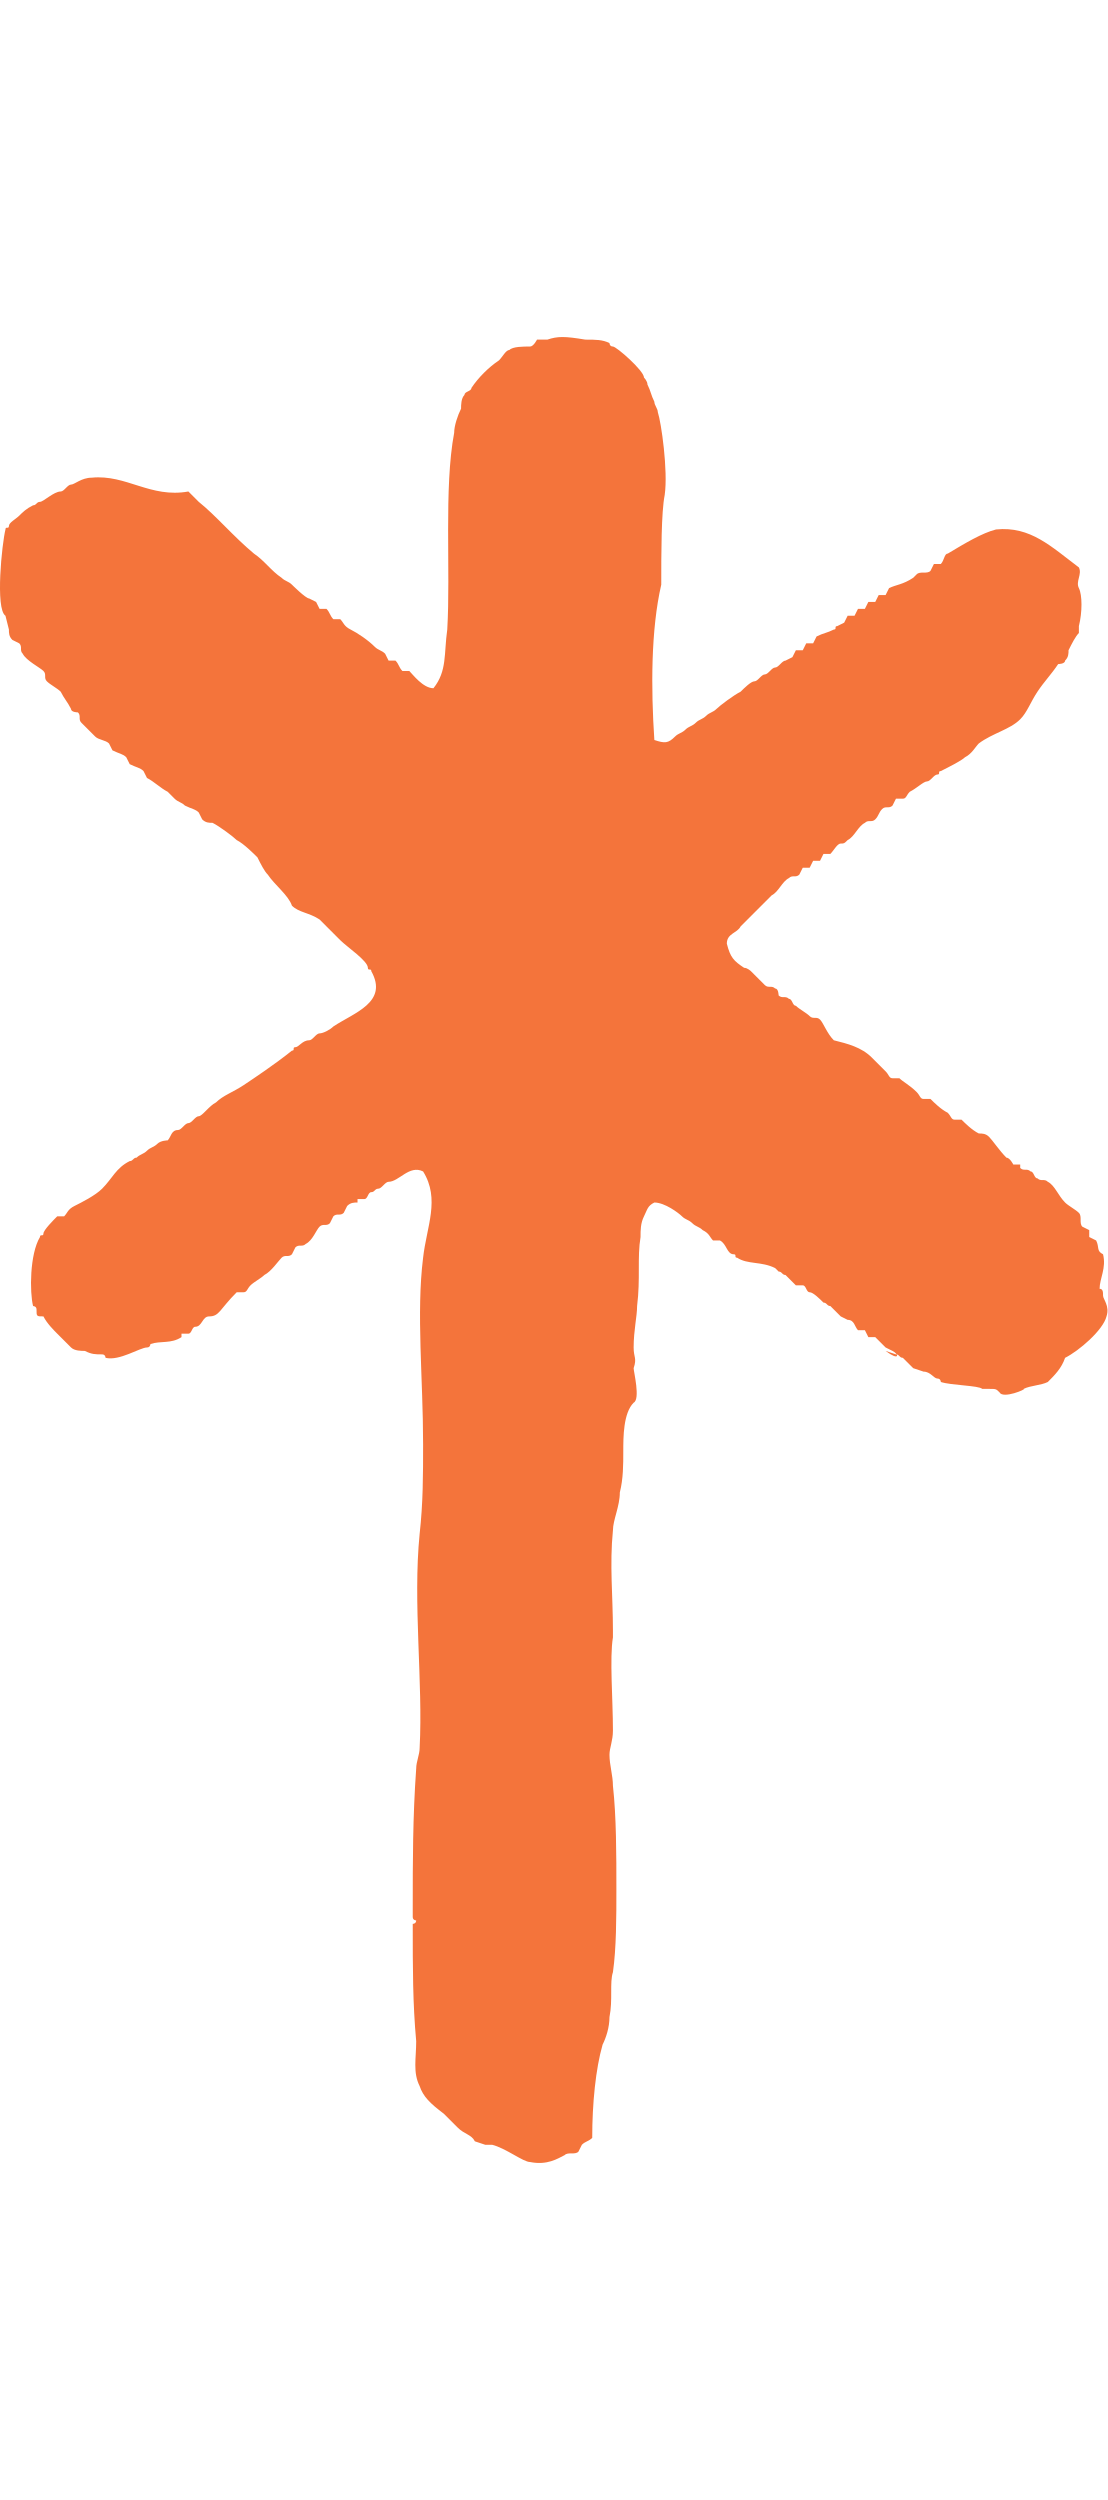
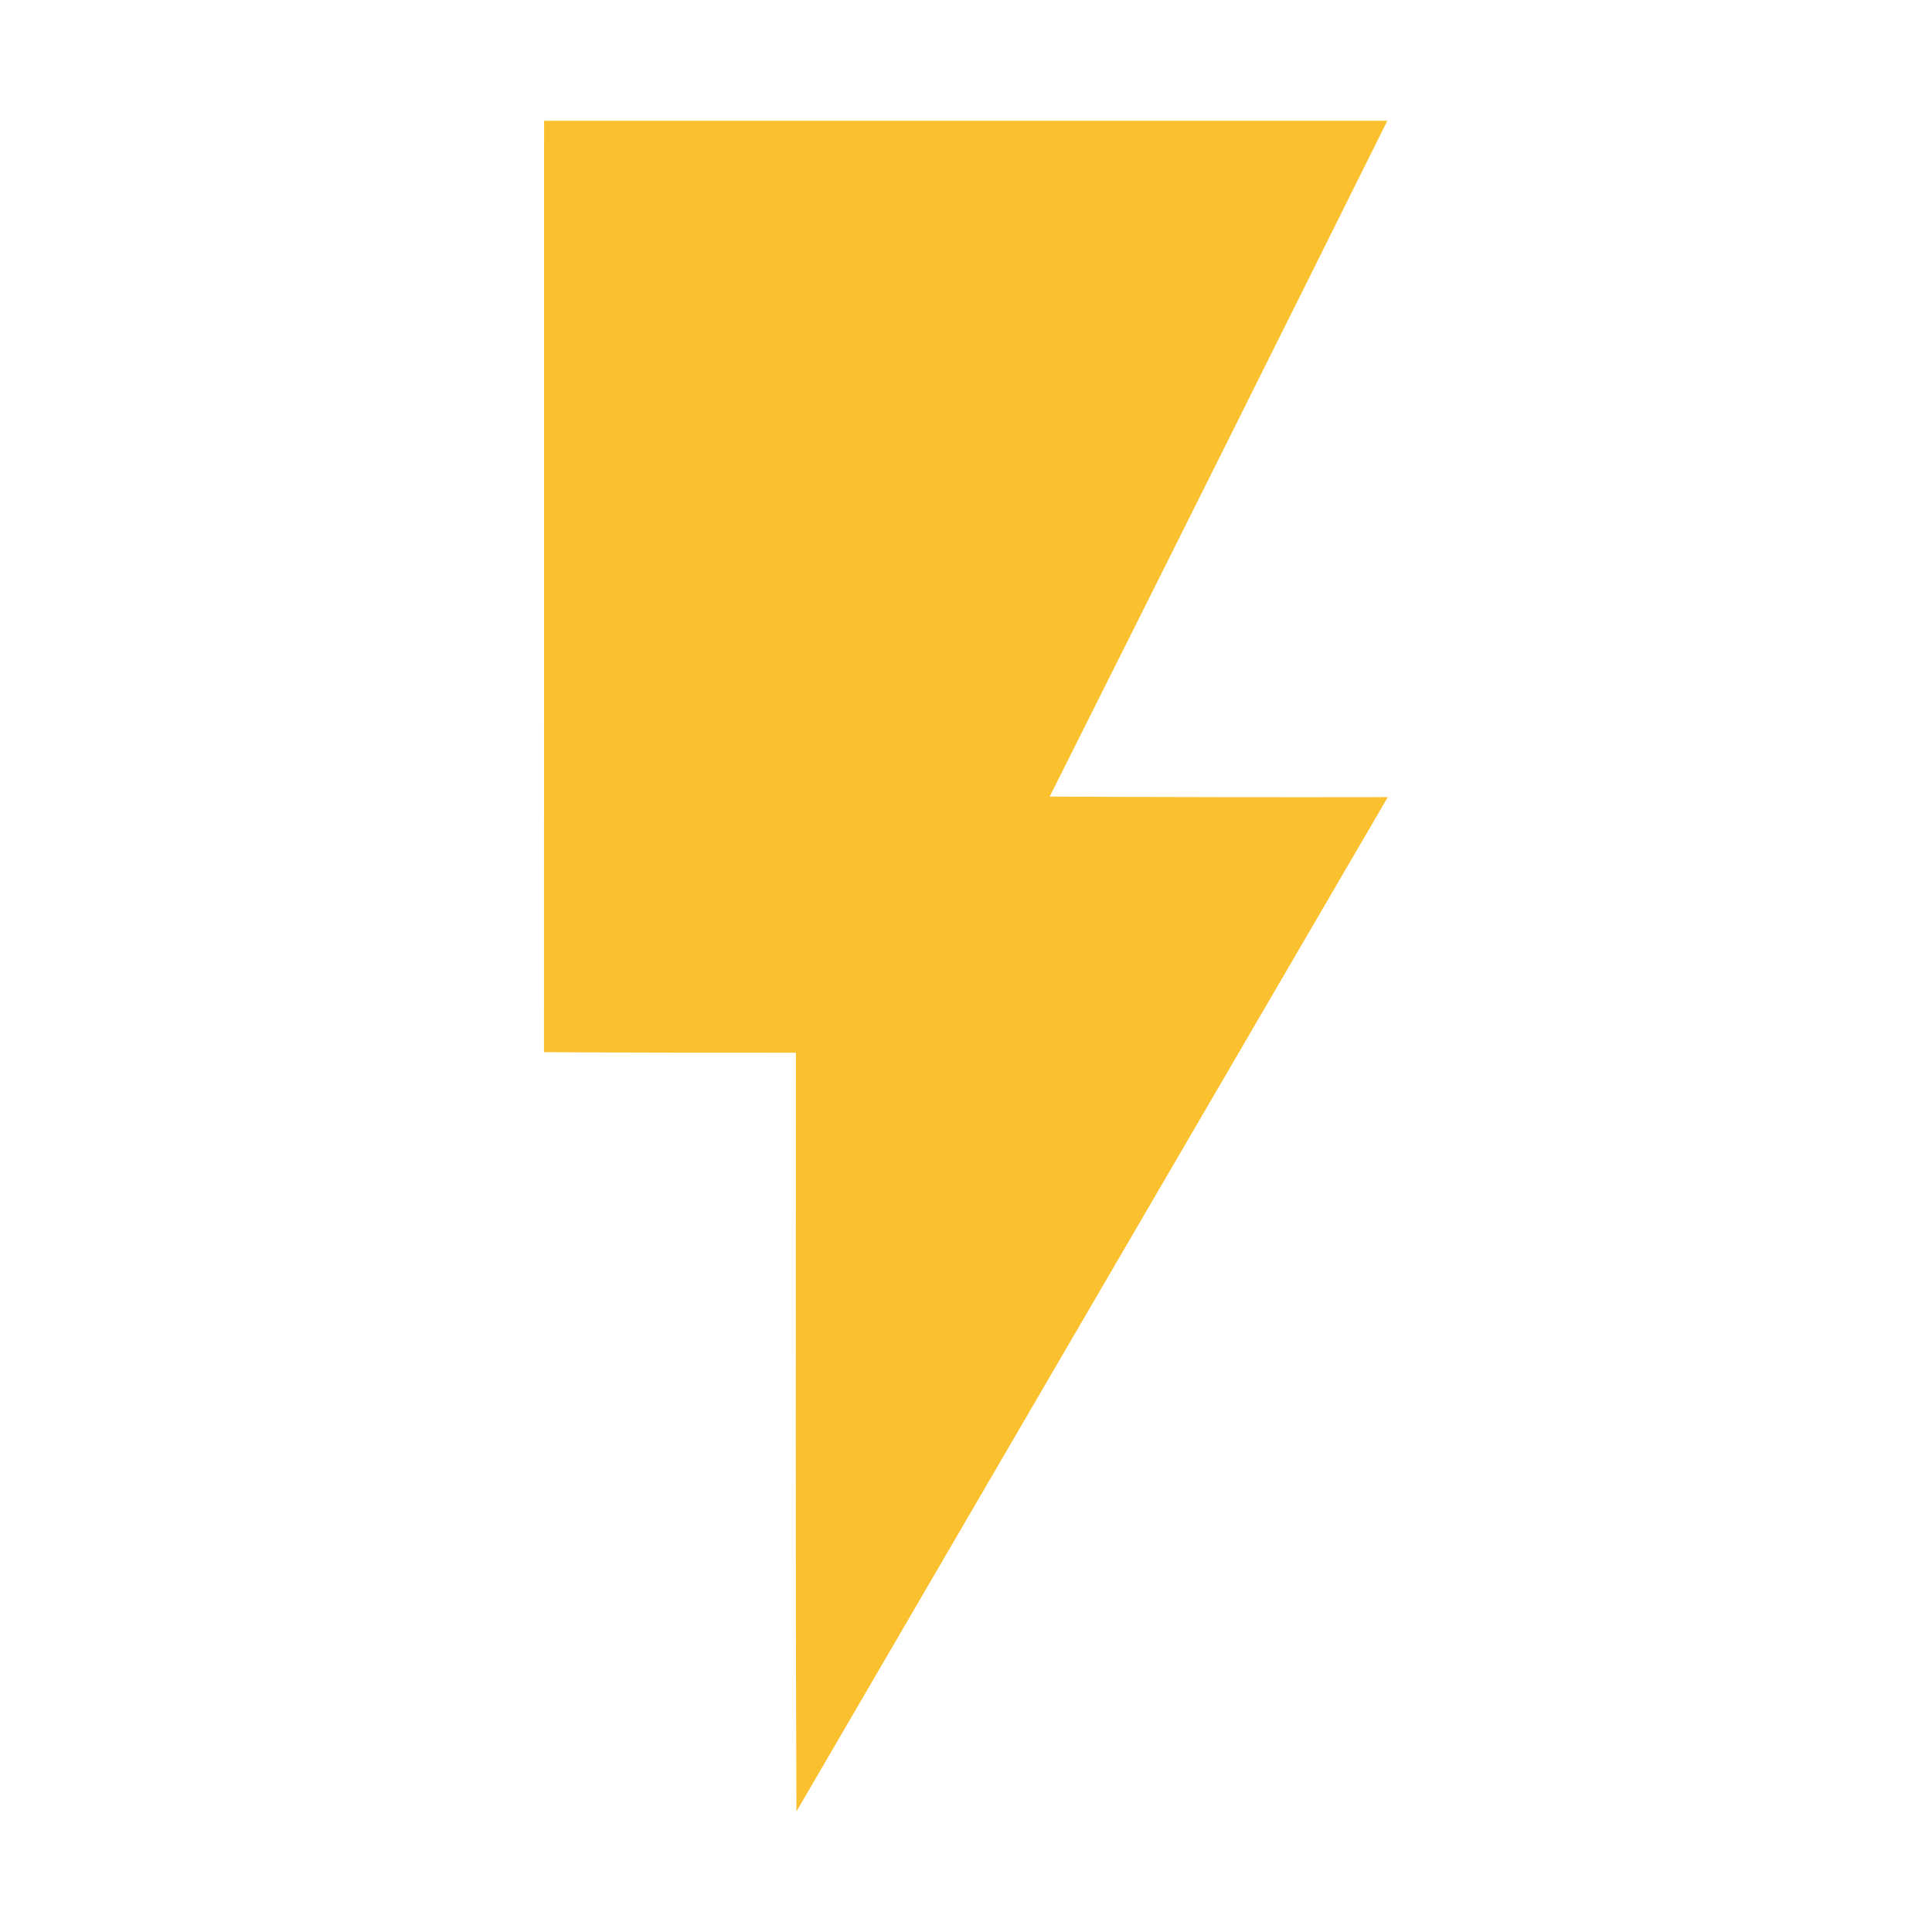
- <svg xmlns="http://www.w3.org/2000/svg" viewBox="0 0 95.32 157.157" height="57.157" width="25.32">
-   <svg viewBox="33.942 23.625 32.086 52.902" xml:space="preserve" height="157.157" width="95.32" class="icon-icon-0" data-fill-palette-color="accent">
-     <path fill-rule="evenodd" clip-rule="evenodd" d="M52.9 35.3c.3.1.4.1.6-.1.1-.1.2-.1.3-.2s.2-.1.3-.2.2-.1.3-.2.2-.1.3-.2.5-.4.7-.5c.1-.1.3-.3.4-.3s.2-.2.3-.2.2-.2.3-.2.2-.2.3-.2l.2-.1.1-.2h.2l.1-.2h.2l.1-.2c.2-.1.3-.1.5-.2.1 0 0-.1.1-.1l.2-.1.1-.2h.2l.1-.2h.2l.1-.2h.2l.1-.2h.2l.1-.2c.2-.1.4-.1.7-.3l.1-.1c.1-.1.3 0 .4-.1l.1-.2h.2c.1-.1.1-.3.2-.3.5-.3 1-.6 1.4-.7 1-.1 1.6.5 2.4 1.1.1.2-.1.4 0 .6s.1.7 0 1.1v.2c-.1.1-.2.3-.3.5 0 .1 0 .2-.1.3 0 .1-.2.1-.2.1-.2.3-.4.5-.6.8s-.3.6-.5.8c-.3.3-.8.4-1.2.7-.1.1-.2.3-.4.4-.1.1-.5.3-.7.4-.1 0 0 .1-.1.1s-.2.2-.3.2-.3.2-.5.3c-.1.1-.1.2-.2.2h-.2l-.1.2c-.1.1-.2 0-.3.1s-.1.2-.2.3-.2 0-.3.1c-.2.1-.3.4-.5.5-.1.1-.1.1-.2.1s-.2.2-.3.3h-.2l-.1.2h-.2l-.1.2h-.2l-.1.2c-.1.1-.2 0-.3.1-.2.1-.3.4-.5.5l-.9.9c-.1.2-.4.2-.4.5.1.4.2.5.5.7.1 0 .2.1.2.1l.4.4c.1.1.2 0 .3.1.1 0 .1.2.1.2.1.1.2 0 .3.1.1 0 .1.2.2.2.1.1.3.2.4.3s.2 0 .3.1.2.4.4.6c.4.1.8.2 1.1.5l.4.4c.1.1.1.2.2.2h.2c.1.1.3.2.5.4.1.1.1.2.2.2h.2c.1.1.3.3.5.4.1.1.1.2.2.2h.2c.1.1.3.3.5.4.1 0 .2 0 .3.1s.3.4.5.6c.1 0 .2.2.2.2h.2v.1c.1.1.2 0 .3.1.1 0 .1.2.2.2.1.1.2 0 .3.1.2.1.3.4.5.6.1.1.3.2.4.3s0 .3.1.4l.2.1v.2l.2.1c.1.2 0 .3.2.4.1.4-.1.7-.1 1 .1 0 .1.1.1.2s.2.3.1.6c-.1.4-.8 1-1.2 1.2-.1.3-.3.5-.5.7-.2.1-.5.1-.7.2.1 0-.6.3-.7.1-.1-.1-.1-.1-.3-.1h-.2c-.1-.1-.9-.1-1.2-.2 0 0 0-.1-.1-.1s-.2-.2-.4-.2l-.3-.1-.3-.3c-.1 0-.1-.1-.2-.1l-.3-.1c.4.3.4.1.2 0l-.2-.1-.3-.3h-.2l-.1-.2h-.2c-.1-.1-.1-.3-.3-.3l-.2-.1-.3-.3c-.1 0-.1-.1-.2-.1-.1-.1-.3-.3-.4-.3s-.1-.2-.2-.2H57l-.3-.3c-.1 0-.1-.1-.2-.1l-.1-.1c-.4-.2-.8-.1-1.1-.3-.1 0 0-.1-.1-.1-.2 0-.2-.3-.4-.4h-.2c-.1-.1-.1-.2-.3-.3-.1-.1-.2-.1-.3-.2s-.2-.1-.3-.2-.5-.4-.8-.4c-.2.1-.2.2-.3.4s-.1.4-.1.6c-.1.6 0 1.2-.1 2 0 .3-.1.7-.1 1.2 0 .3.1.3 0 .6 0 .1.2.9 0 1-.3.3-.3 1-.3 1.4s0 .8-.1 1.2c0 .4-.2.8-.2 1.1-.1 1 0 1.9 0 2.9v.2c-.1.6 0 1.8 0 2.7 0 .3-.1.5-.1.7 0 .3.1.6.1.9.1.9.1 2 .1 3 0 .8 0 1.7-.1 2.4-.1.3 0 .8-.1 1.3 0 .3-.1.6-.2.8-.2.7-.3 1.7-.3 2.7-.1.1-.2.1-.3.2l-.1.2c-.1.1-.3 0-.4.1-.2.1-.5.3-1 .2-.2 0-.7-.4-1.1-.5H48l-.3-.1c-.1-.2-.3-.2-.5-.4l-.4-.4c-.4-.3-.6-.5-.7-.8-.2-.4-.1-.8-.1-1.3-.1-1.1-.1-2.1-.1-3.4 0 0 .1 0 .1-.1 0 0-.1 0-.1-.1v-.3c0-1.3 0-2.6.1-4 0-.2.1-.4.1-.6.1-1.9-.2-4.2 0-6.2.1-.9.1-1.7.1-2.6 0-1.9-.2-3.8 0-5.4.1-.9.5-1.7 0-2.5-.4-.2-.7.3-1 .3-.1 0-.2.2-.3.2s-.1.1-.2.1-.1.2-.2.2h-.2v.1c-.1 0-.2 0-.3.1l-.1.2c-.1.1-.2 0-.3.1l-.1.2c-.1.1-.2 0-.3.1s-.2.4-.4.5c-.1.1-.2 0-.3.1l-.1.2c-.1.1-.2 0-.3.1s-.3.4-.5.5c-.1.1-.3.2-.4.3s-.1.2-.2.2h-.2c-.5.5-.5.7-.8.7-.2 0-.2.3-.4.3-.1 0-.1.2-.2.2h-.2v.1c-.3.2-.6.1-.9.2 0 0 0 .1-.1.1-.2 0-.8.4-1.2.3 0 0 0-.1-.1-.1-.2 0-.3 0-.5-.1-.1 0-.3 0-.4-.1l-.4-.4c-.1-.1-.3-.3-.4-.5-.2 0-.2 0-.2-.2 0-.1-.1-.1-.1-.1-.1-.4-.1-1.5.2-2 0-.1.1 0 .1-.1s.3-.4.4-.5h.2c.1-.1.1-.2.3-.3s.6-.3.8-.5c.3-.3.4-.6.8-.8.1 0 .1-.1.2-.1.1-.1.2-.1.3-.2s.2-.1.3-.2.3-.1.3-.1c.1-.1.1-.3.3-.3.1 0 .2-.2.3-.2s.2-.2.3-.2.3-.3.5-.4c.2-.2.5-.3.8-.5s.9-.6 1.4-1c.1 0 0-.1.1-.1s.2-.2.4-.2c.1 0 .2-.2.3-.2s.3-.1.4-.2c.6-.4 1.6-.7 1.1-1.6 0-.1-.1 0-.1-.1 0-.2-.6-.6-.8-.8l-.6-.6c-.3-.2-.6-.2-.8-.4-.1-.3-.5-.6-.7-.9-.1-.1-.2-.3-.3-.5-.1-.1-.4-.4-.6-.5-.1-.1-.5-.4-.7-.5-.1 0-.2 0-.3-.1l-.1-.2c-.1-.1-.2-.1-.4-.2-.1-.1-.2-.1-.3-.2l-.2-.2c-.2-.1-.4-.3-.6-.4l-.1-.2c-.1-.1-.2-.1-.4-.2l-.1-.2c-.1-.1-.2-.1-.4-.2l-.1-.2c-.1-.1-.3-.1-.4-.2l-.4-.4c-.1-.1 0-.2-.1-.3 0 0-.2 0-.2-.1-.1-.2-.2-.3-.3-.5-.1-.1-.3-.2-.4-.3s0-.2-.1-.3-.5-.3-.6-.5c-.1-.1 0-.2-.1-.3l-.2-.1c-.1-.1-.1-.2-.1-.3l-.1-.4c-.3-.2-.1-2.1 0-2.5 0-.1.1 0 .1-.1s.2-.2.3-.3.2-.2.4-.3c.1 0 .1-.1.2-.1s.4-.3.6-.3c.1 0 .2-.2.3-.2s.3-.2.6-.2c1-.1 1.7.6 2.8.4l.3.3c.5.4 1 1 1.6 1.5.3.2.5.5.8.7.1.1.2.1.3.2 0 0 .4.4.5.4l.2.1.1.2h.2c.1.1.1.2.2.3h.2c.1.1.1.2.3.3s.5.3.7.5c.1.1.2.1.3.2l.1.2h.2c.1.1.1.2.2.3h.2c.1.1.4.5.7.5.4-.5.3-1 .4-1.7.1-1.7-.1-4.1.2-5.7 0-.2.1-.5.2-.7 0-.1 0-.3.1-.4 0-.1.2-.1.2-.2.2-.3.5-.6.8-.8.1-.1.2-.3.3-.3.1-.1.4-.1.6-.1.1 0 .2-.2.2-.2h.3c.3-.1.5-.1 1.1 0 .3 0 .5 0 .7.1 0 0 0 .1.1.1s.9.7.9.9c0 0 .1.1.1.2.1.2.1.3.2.5 0 .1.1.2.1.3.1.3.3 1.7.2 2.4-.1.5-.1 1.7-.1 2.6-.3 1.3-.3 3-.2 4.5" fill="#F4743B" data-fill-palette-color="accent" />
-   </svg>
+ <svg xmlns="http://www.w3.org/2000/svg" width="32" height="32" viewBox="0 0 32 32">
+   <path fill="#fbc02d" d="M9.012 2h13.967q-2.787 5.6-5.593 11.194q2.8.014 5.6.009q-4.9 8.4-9.794 16.8c-.019-4.192-.009-8.375-.009-12.567c-1.391 0-2.782 0-4.173-.009Z" />
</svg>
